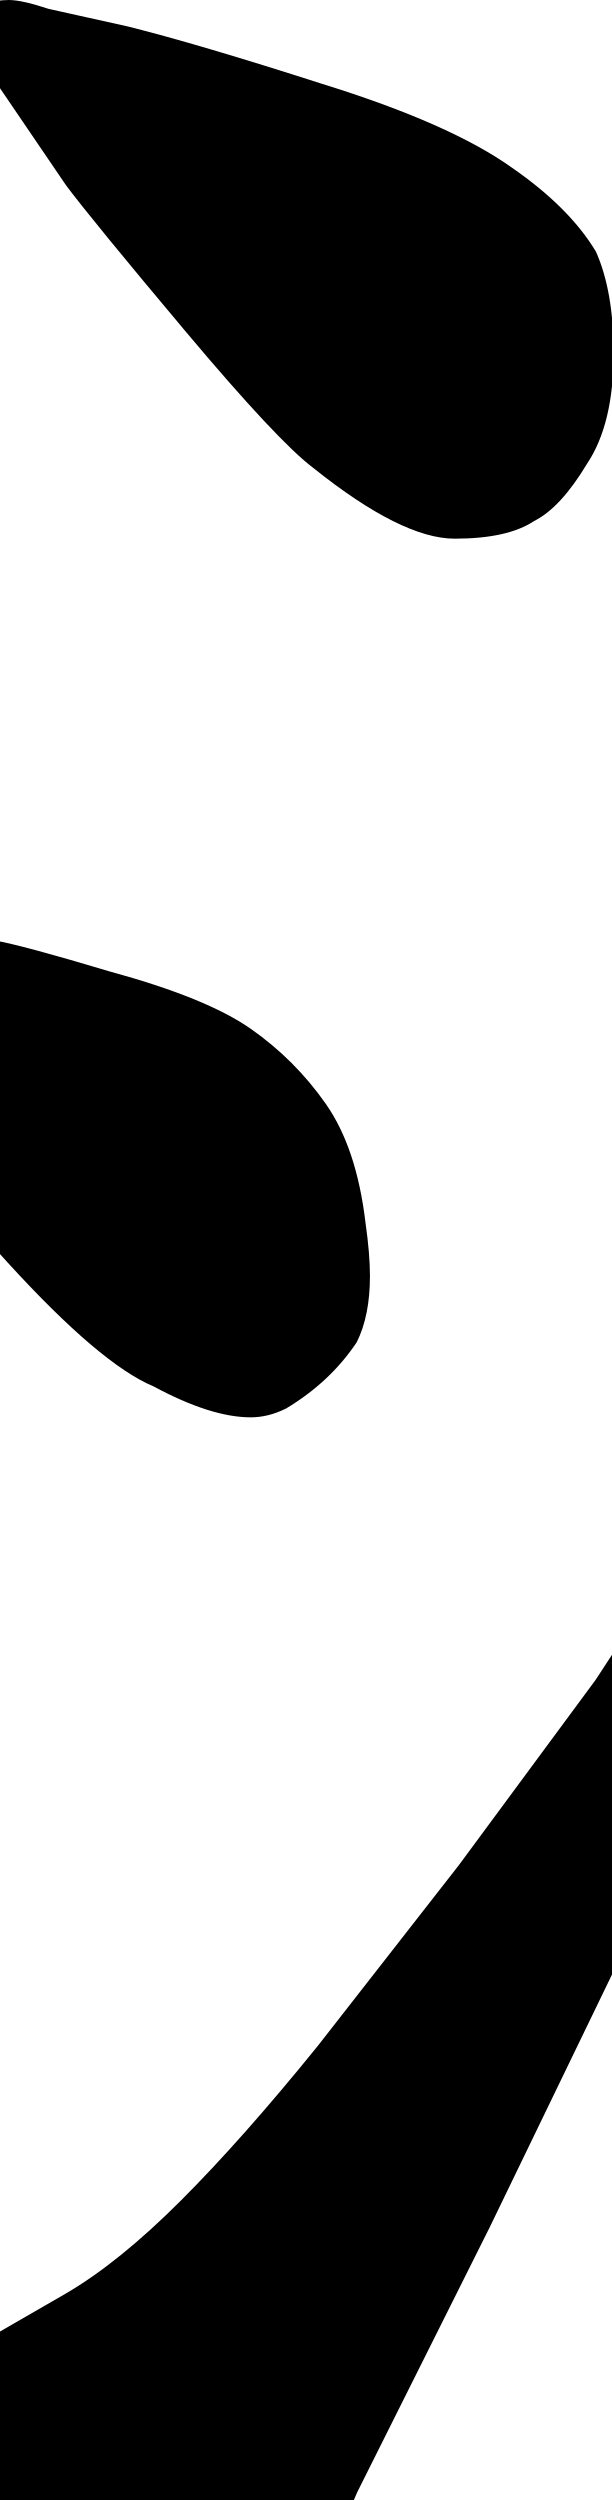
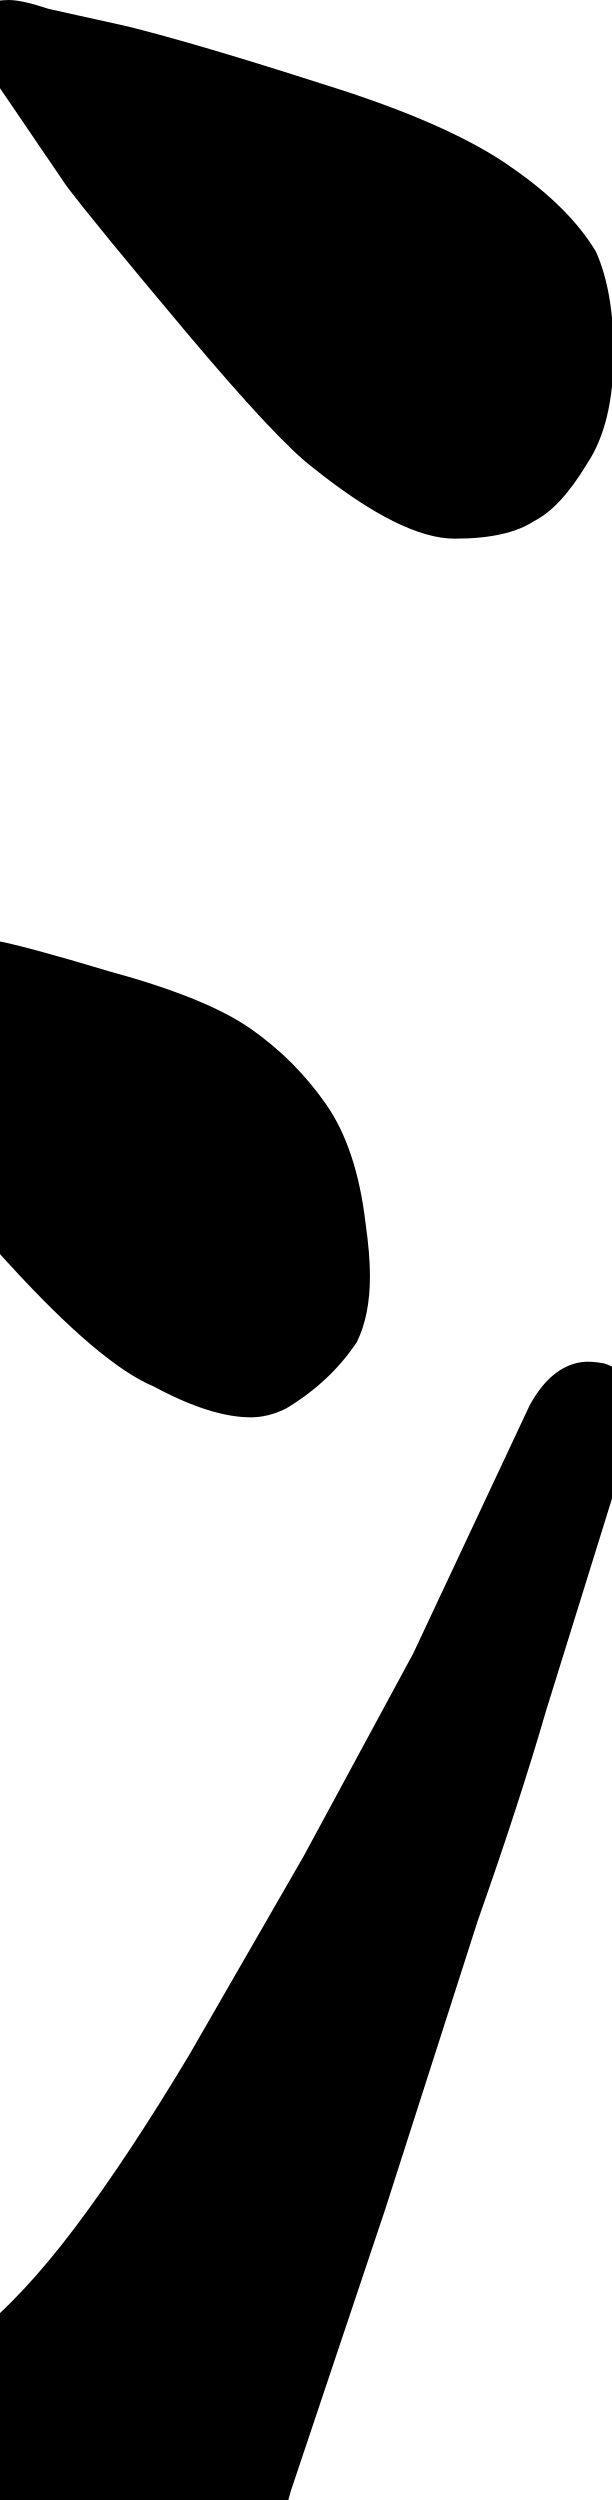
<svg xmlns="http://www.w3.org/2000/svg" width="115" height="470" viewBox="0 0 115 470" fill="none">
-   <path fill-rule="evenodd" clip-rule="evenodd" d="M-1.68 14.111L12.432 34.863C15.752 39.29 23.223 48.421 34.844 62.256C46.465 76.091 54.489 84.668 58.916 87.988C69.984 96.842 78.838 101.27 85.478 101.27C92.119 101.27 97.1 100.163 100.42 97.949C103.74 96.289 107.061 92.692 110.381 87.158C113.701 82.178 115.361 75.26 115.361 66.406C115.361 58.659 114.255 52.295 112.041 47.315C108.721 41.781 103.464 36.523 96.269 31.543C88.522 26.009 76.624 20.752 60.576 15.771C45.081 10.791 32.907 7.194 24.053 4.98L9.111 1.66C5.791 0.553 3.301 0 1.641 0C-1.68 0 -3.617 1.107 -4.17 3.32C-4.723 4.427 -5 5.257 -5 5.811C-5 8.577 -3.893 11.344 -1.68 14.111ZM-25.908 205.033L-42.51 181.791C-44.17 179.577 -45 177.641 -45 175.98C-45 174.874 -44.723 174.044 -44.17 173.49C-43.063 171.83 -40.296 171 -35.869 171H-32.549L-1.006 176.811C2.314 177.364 9.508 179.301 20.576 182.621C32.751 185.941 41.605 189.538 47.139 193.412C52.672 197.286 57.376 201.99 61.25 207.523C65.124 213.057 67.614 220.528 68.721 229.936C69.274 233.809 69.551 237.13 69.551 239.896C69.551 244.877 68.721 249.027 67.061 252.348C63.74 257.328 59.313 261.479 53.779 264.799C51.566 265.906 49.352 266.459 47.139 266.459C42.158 266.459 36.071 264.522 28.877 260.648C22.236 257.882 13.105 250.134 1.484 237.406C-10.137 224.678 -19.268 213.887 -25.908 205.033ZM111.982 315.805L140.205 272.641C143.525 268.214 147.122 266 150.996 266C152.103 266 153.486 266.277 155.146 266.83C158.467 268.49 160.127 270.98 160.127 274.301C160.127 277.068 159.02 280.388 156.807 284.262L135.225 329.916C130.244 340.984 124.157 353.435 116.963 367.27L92.061 418.734L67.158 468.539C61.624 481.267 56.367 494.271 51.387 507.553C46.406 520.834 42.256 530.795 38.935 537.436C35.615 543.523 31.741 547.396 27.314 549.057C25.654 549.61 23.994 549.887 22.334 549.887C20.12 549.887 17.907 549.333 15.693 548.227C10.159 547.12 5.732 543.246 2.412 536.605C-0.908 529.965 -4.229 521.664 -7.549 511.703C-10.869 501.189 -13.636 491.781 -15.85 483.48C-18.616 476.286 -20 470.476 -20 466.049V463.559C-20 459.132 -19.17 455.534 -17.51 452.768C-16.403 450.001 -13.636 446.957 -9.209 443.637L12.373 431.186C19.014 427.312 26.208 421.501 33.955 413.754C41.703 406.007 50.28 396.322 59.688 384.701L86.25 350.668L111.982 315.805Z" fill="black" />
+   <path d="M109.353 256.078C110.448 255.923 111.857 256.004 113.578 256.319C117.098 257.499 119.09 259.733 119.555 263.021C119.941 265.76 119.31 269.203 117.66 273.348L102.674 321.571C99.29 333.227 95.003 346.407 89.814 361.111L72.353 415.553L54.66 468.35C50.961 481.726 47.573 495.338 44.499 509.186C41.425 523.032 38.708 533.476 36.349 540.516C33.912 547.007 30.618 551.386 26.467 553.648C24.901 554.428 23.295 554.934 21.651 555.166C19.46 555.476 17.19 555.237 14.844 554.451C9.21 554.129 4.284 550.912 0.067 544.801C-4.149 538.69 -8.597 530.935 -13.277 521.536C-18.035 511.589 -22.091 502.662 -25.443 494.752C-29.189 488.016 -31.371 482.455 -31.99 478.071L-32.339 475.605C-32.958 471.222 -32.639 467.544 -31.382 464.572C-30.673 461.678 -28.358 458.278 -24.439 454.371L-4.811 439.024C1.223 434.26 7.534 427.501 14.122 418.746C20.71 409.992 27.849 399.203 35.539 386.381L57.082 348.968L77.686 310.849L99.597 264.162C102.265 259.314 105.517 256.62 109.353 256.078ZM-1.006 176.811C2.314 177.364 9.508 179.301 20.576 182.621C32.751 185.941 41.605 189.538 47.139 193.412C52.672 197.286 57.376 201.99 61.25 207.523C65.124 213.057 67.614 220.528 68.721 229.936C69.274 233.809 69.551 237.13 69.551 239.896C69.551 244.877 68.721 249.027 67.061 252.348C63.74 257.328 59.313 261.479 53.779 264.799C51.566 265.906 49.352 266.459 47.139 266.459C42.158 266.459 36.071 264.522 28.877 260.648C22.236 257.882 13.105 250.134 1.484 237.406C-10.137 224.678 -19.268 213.887 -25.908 205.033L-42.51 181.791C-44.17 179.577 -45 177.641 -45 175.98C-45 174.874 -44.723 174.044 -44.17 173.49C-43.063 171.83 -40.296 171 -35.869 171H-32.549L-1.006 176.811ZM1.641 0C3.301 0 5.791 0.553 9.111 1.66L24.053 4.98C32.907 7.194 45.081 10.791 60.576 15.771C76.624 20.752 88.522 26.009 96.269 31.543C103.464 36.523 108.721 41.781 112.041 47.315C114.255 52.295 115.361 58.659 115.361 66.406C115.361 75.26 113.701 82.178 110.381 87.158C107.061 92.692 103.74 96.289 100.42 97.949C97.1 100.163 92.119 101.27 85.478 101.27C78.838 101.27 69.984 96.842 58.916 87.988C54.489 84.668 46.465 76.091 34.844 62.256C23.223 48.421 15.752 39.29 12.432 34.863L-1.68 14.111C-3.893 11.344 -5 8.577 -5 5.811C-5 5.257 -4.723 4.427 -4.17 3.32C-3.617 1.107 -1.68 0 1.641 0Z" fill="black" />
</svg>
